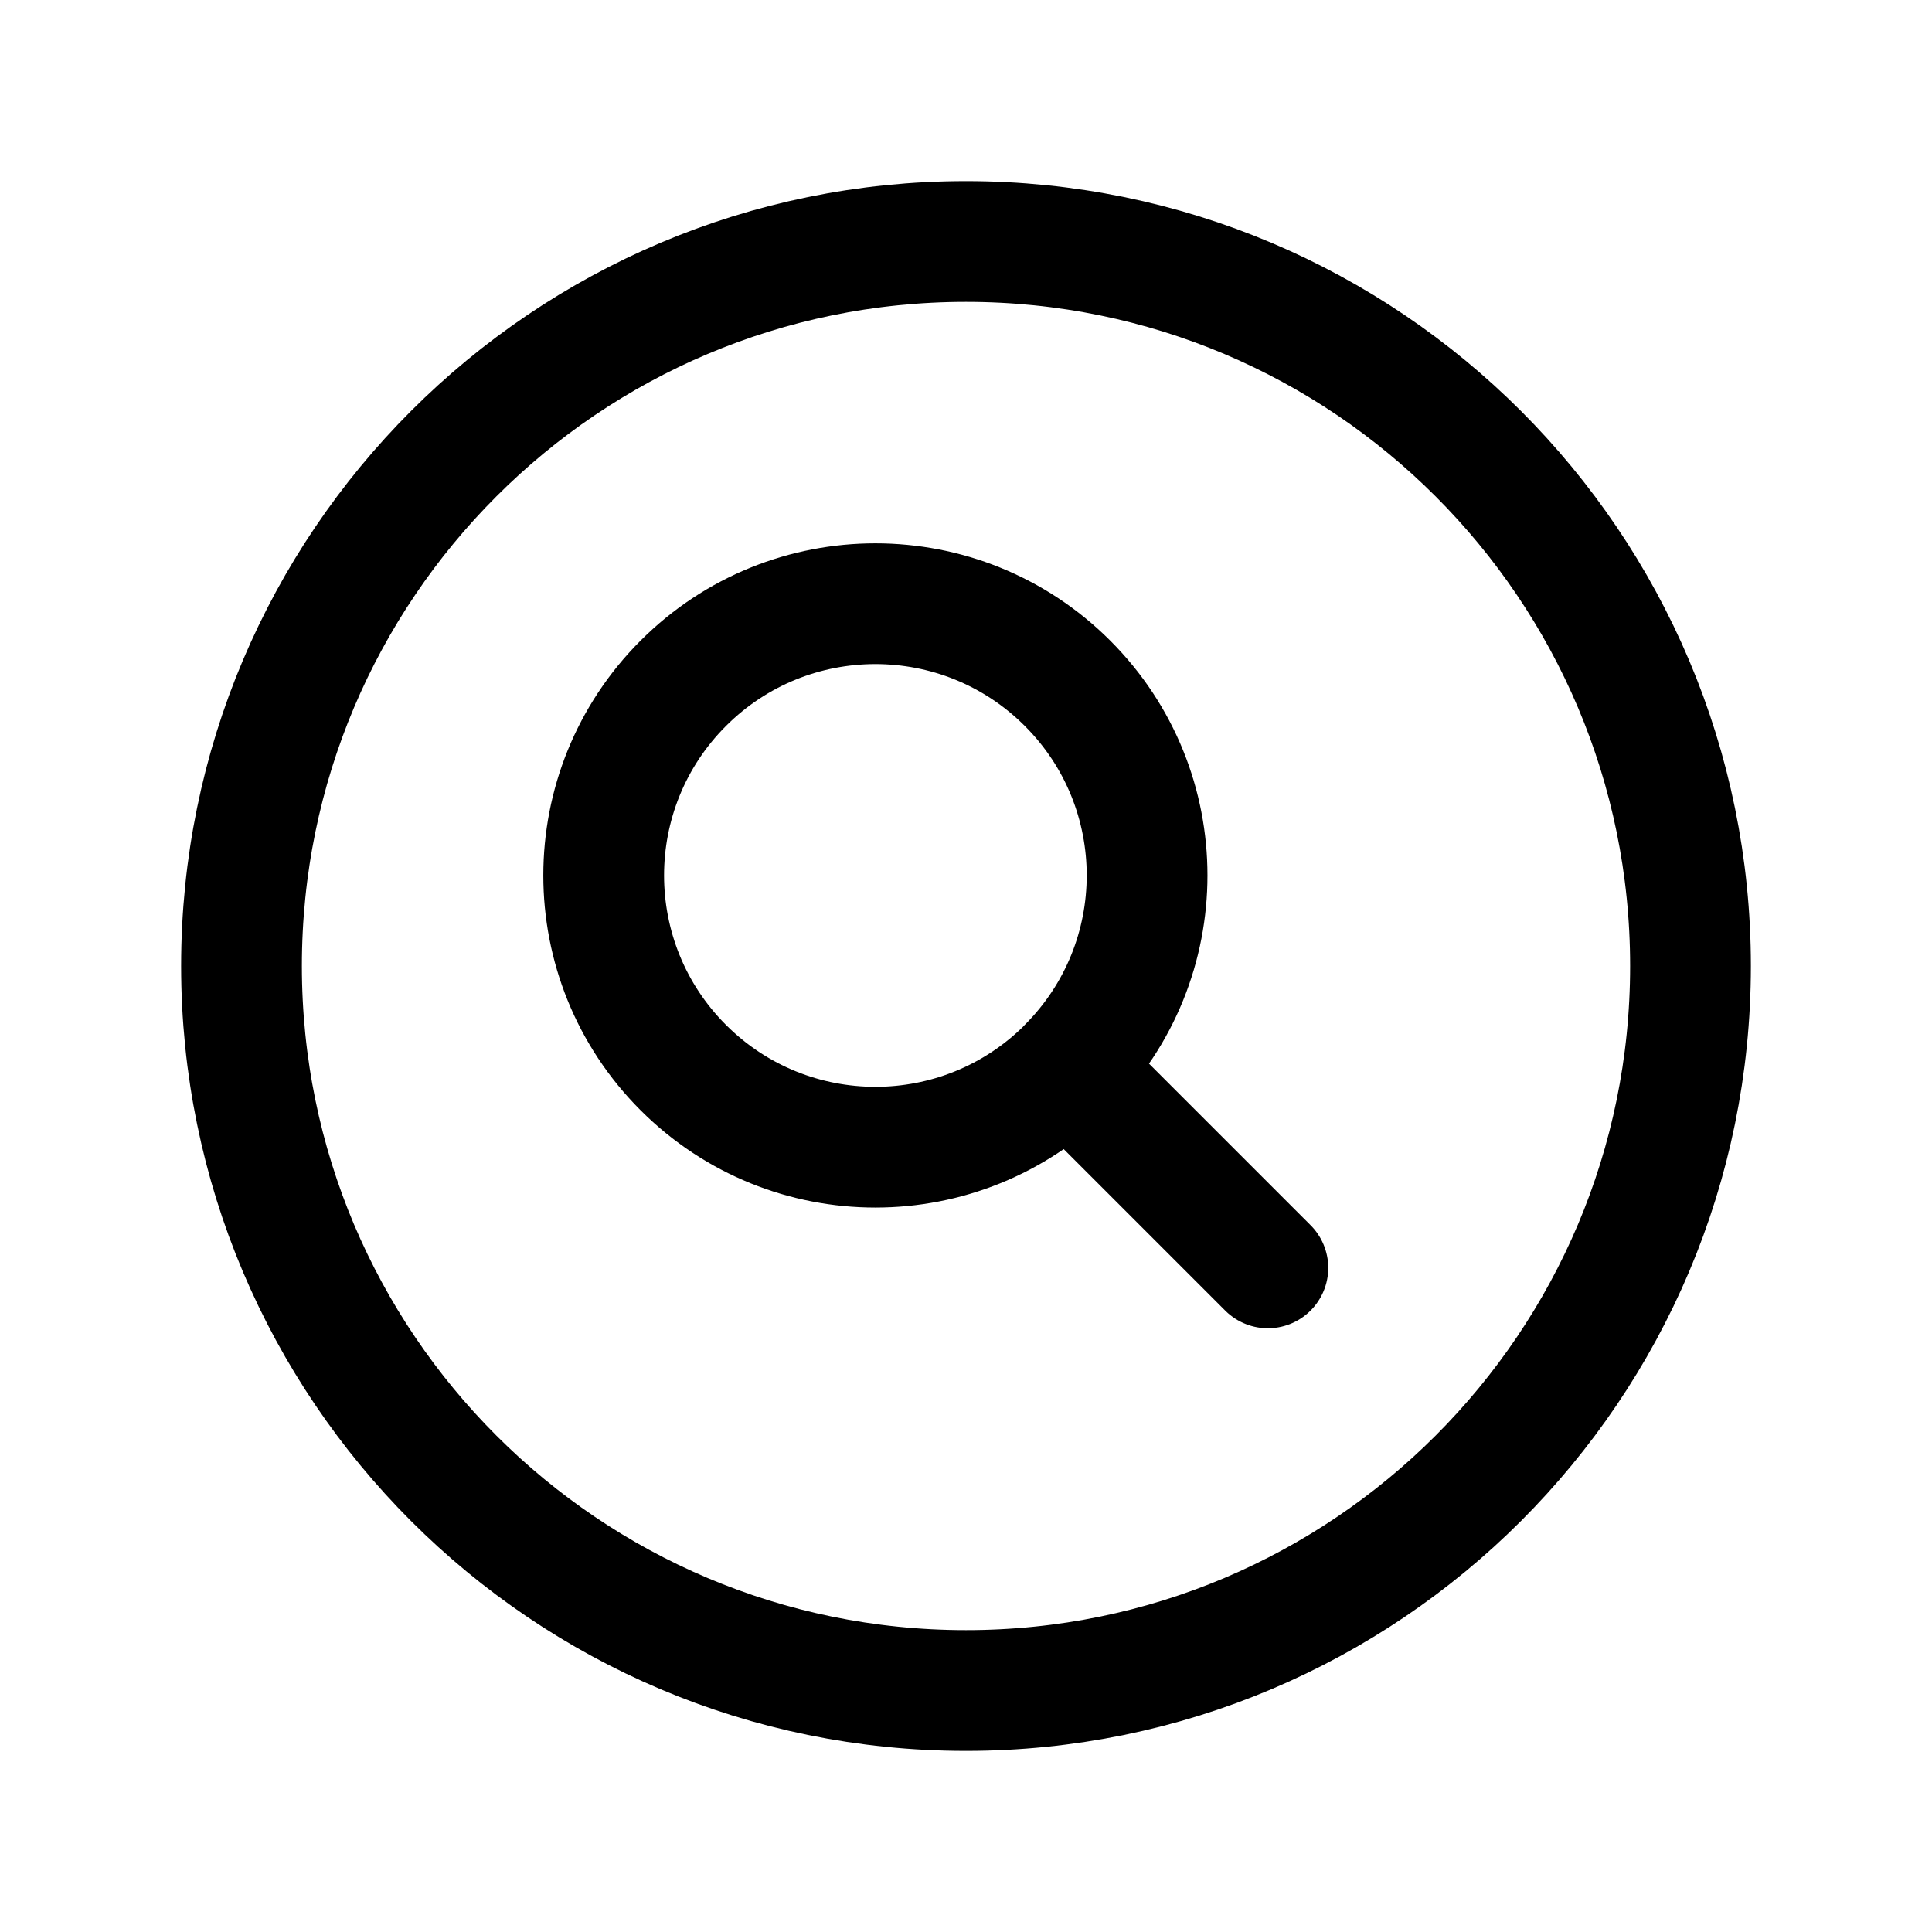
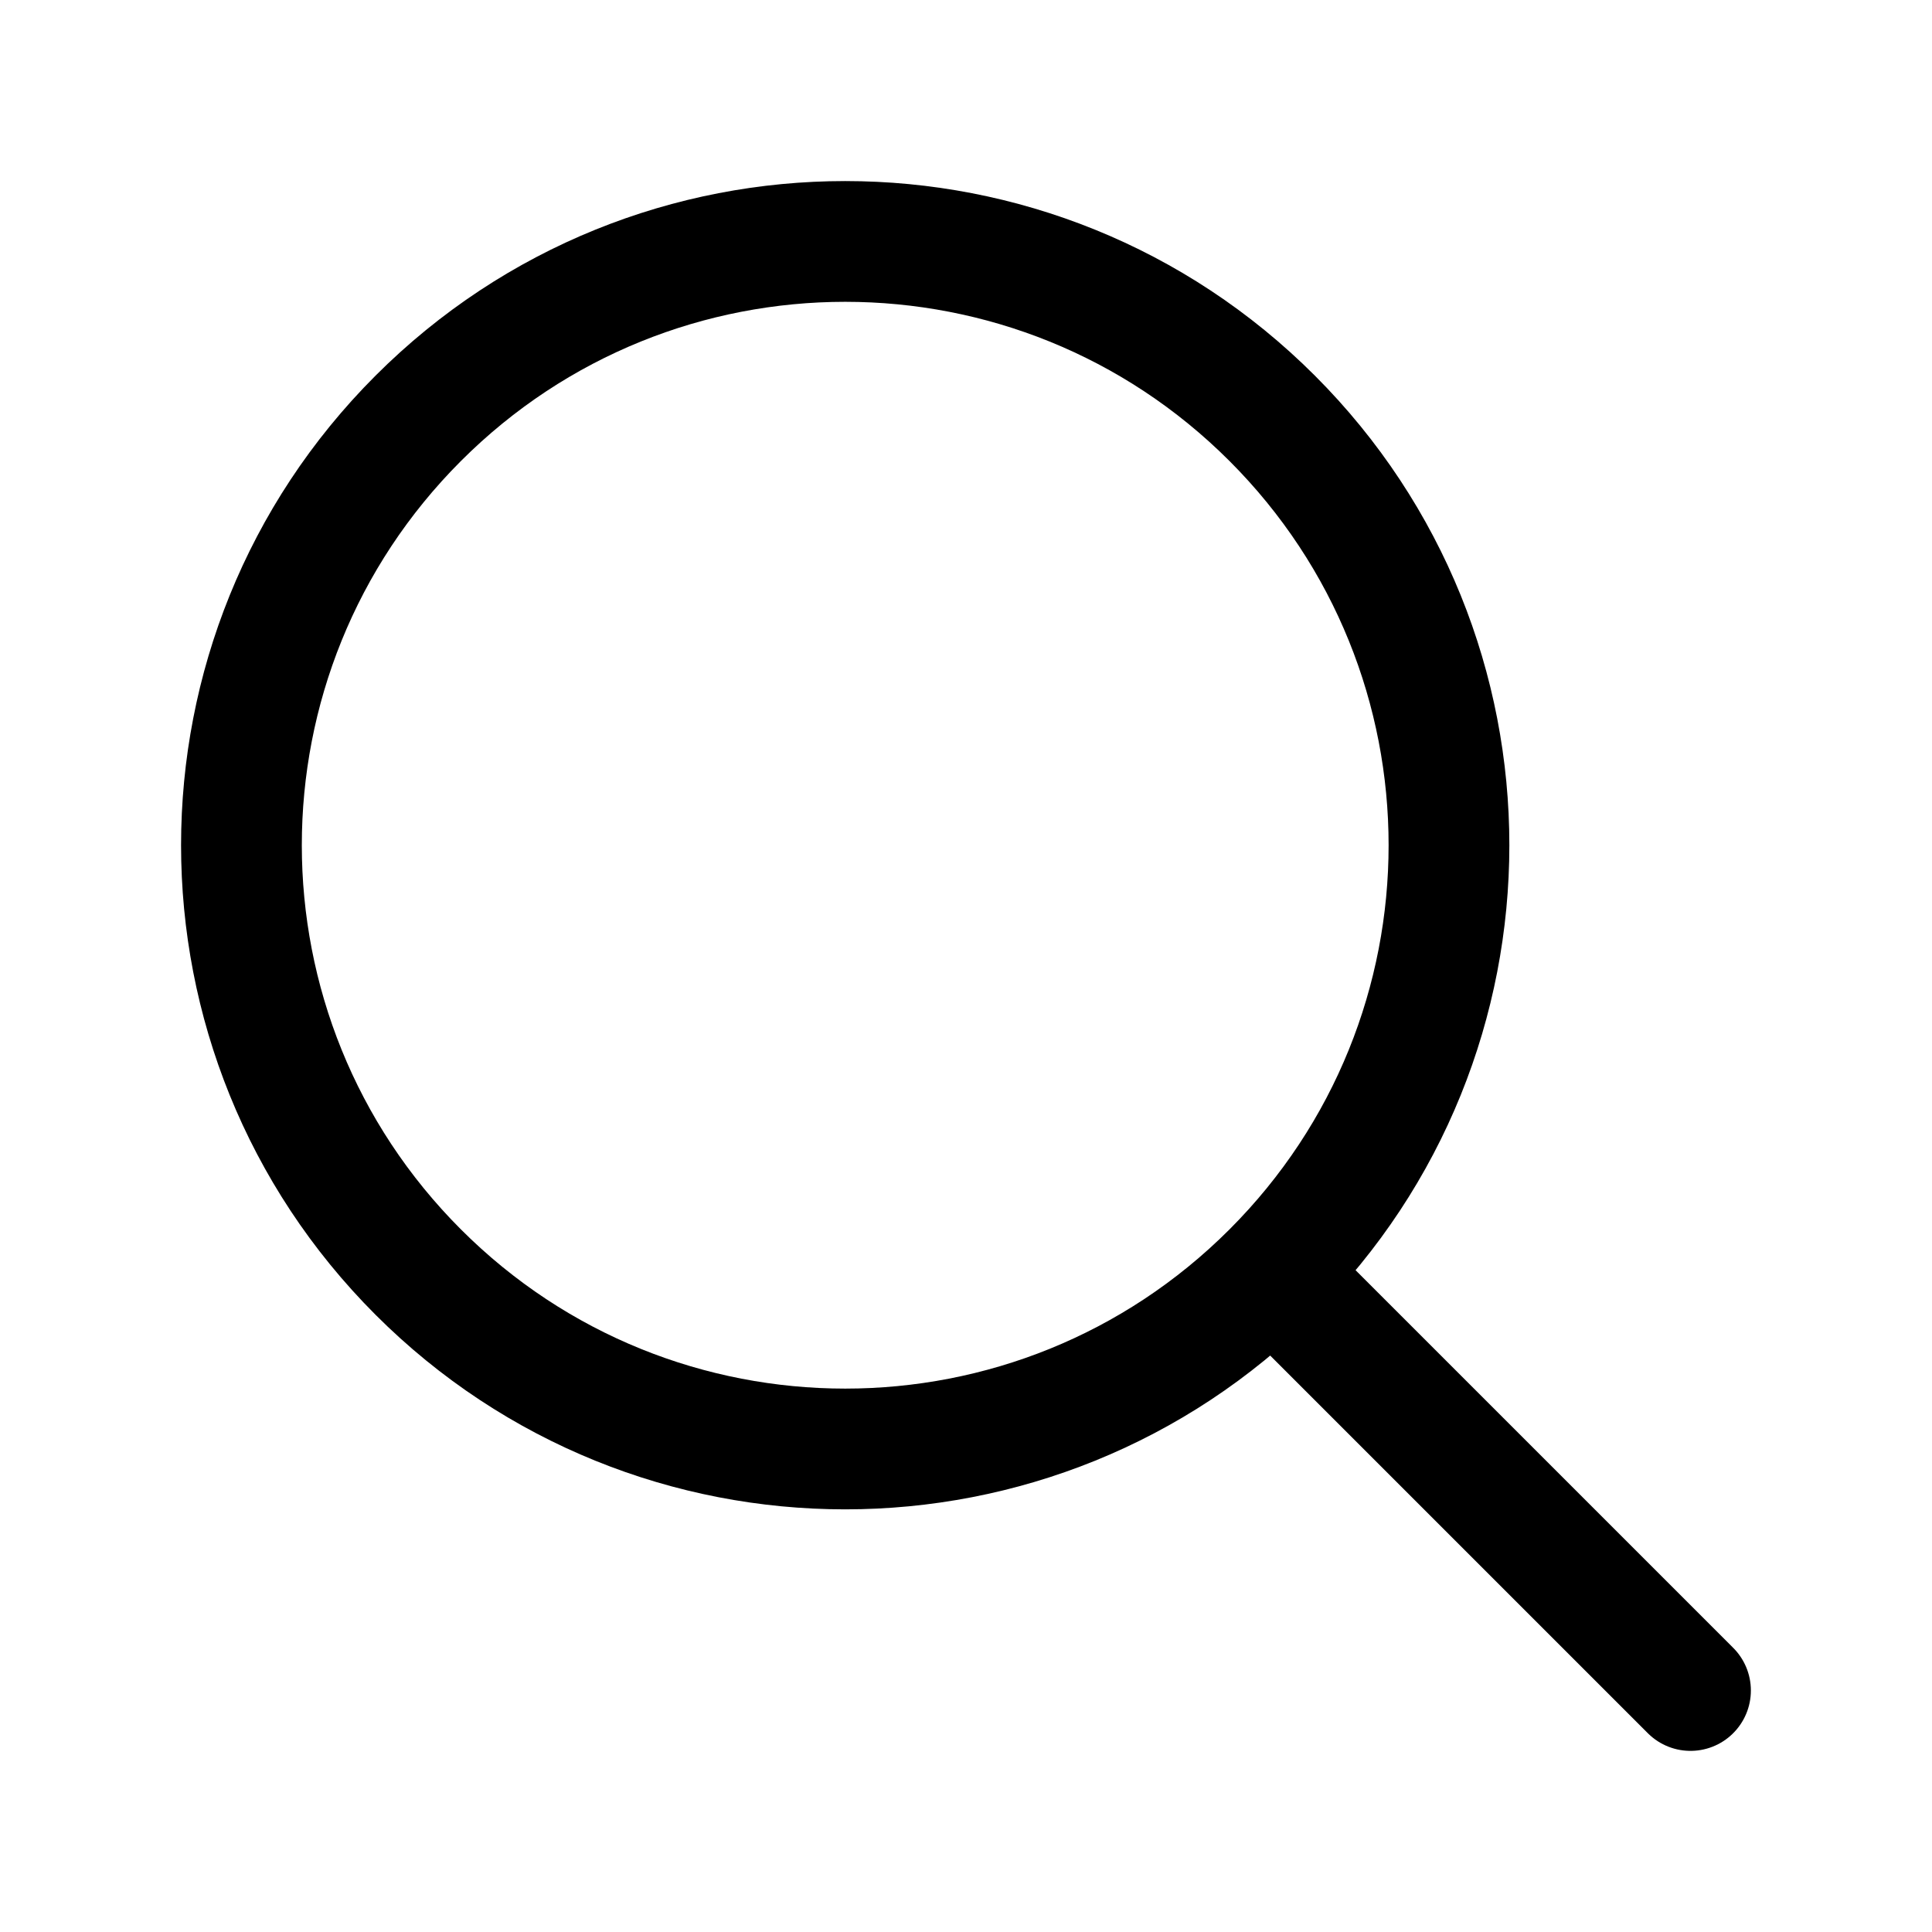
<svg xmlns="http://www.w3.org/2000/svg" fill="none" viewBox="0 0 24 24" stroke-width="1.5" stroke="currentColor" class="size-6">
-   <path stroke-linecap="round" stroke-linejoin="round" d="m15.75 15.75-2.489-2.489m0 0a3.375 3.375 0 1 0-4.773-4.773 3.375 3.375 0 0 0 4.774 4.774ZM21 12a9 9 0 1 1-18 0 9 9 0 0 1 18 0Z" />
+   <path stroke-linecap="round" stroke-linejoin="round" d="m21 21-5.197-5.197m0 0A7.5 7.5 0 1 0 5.196 5.196a7.5 7.5 0 0 0 10.607 10.607Z" />
</svg>
